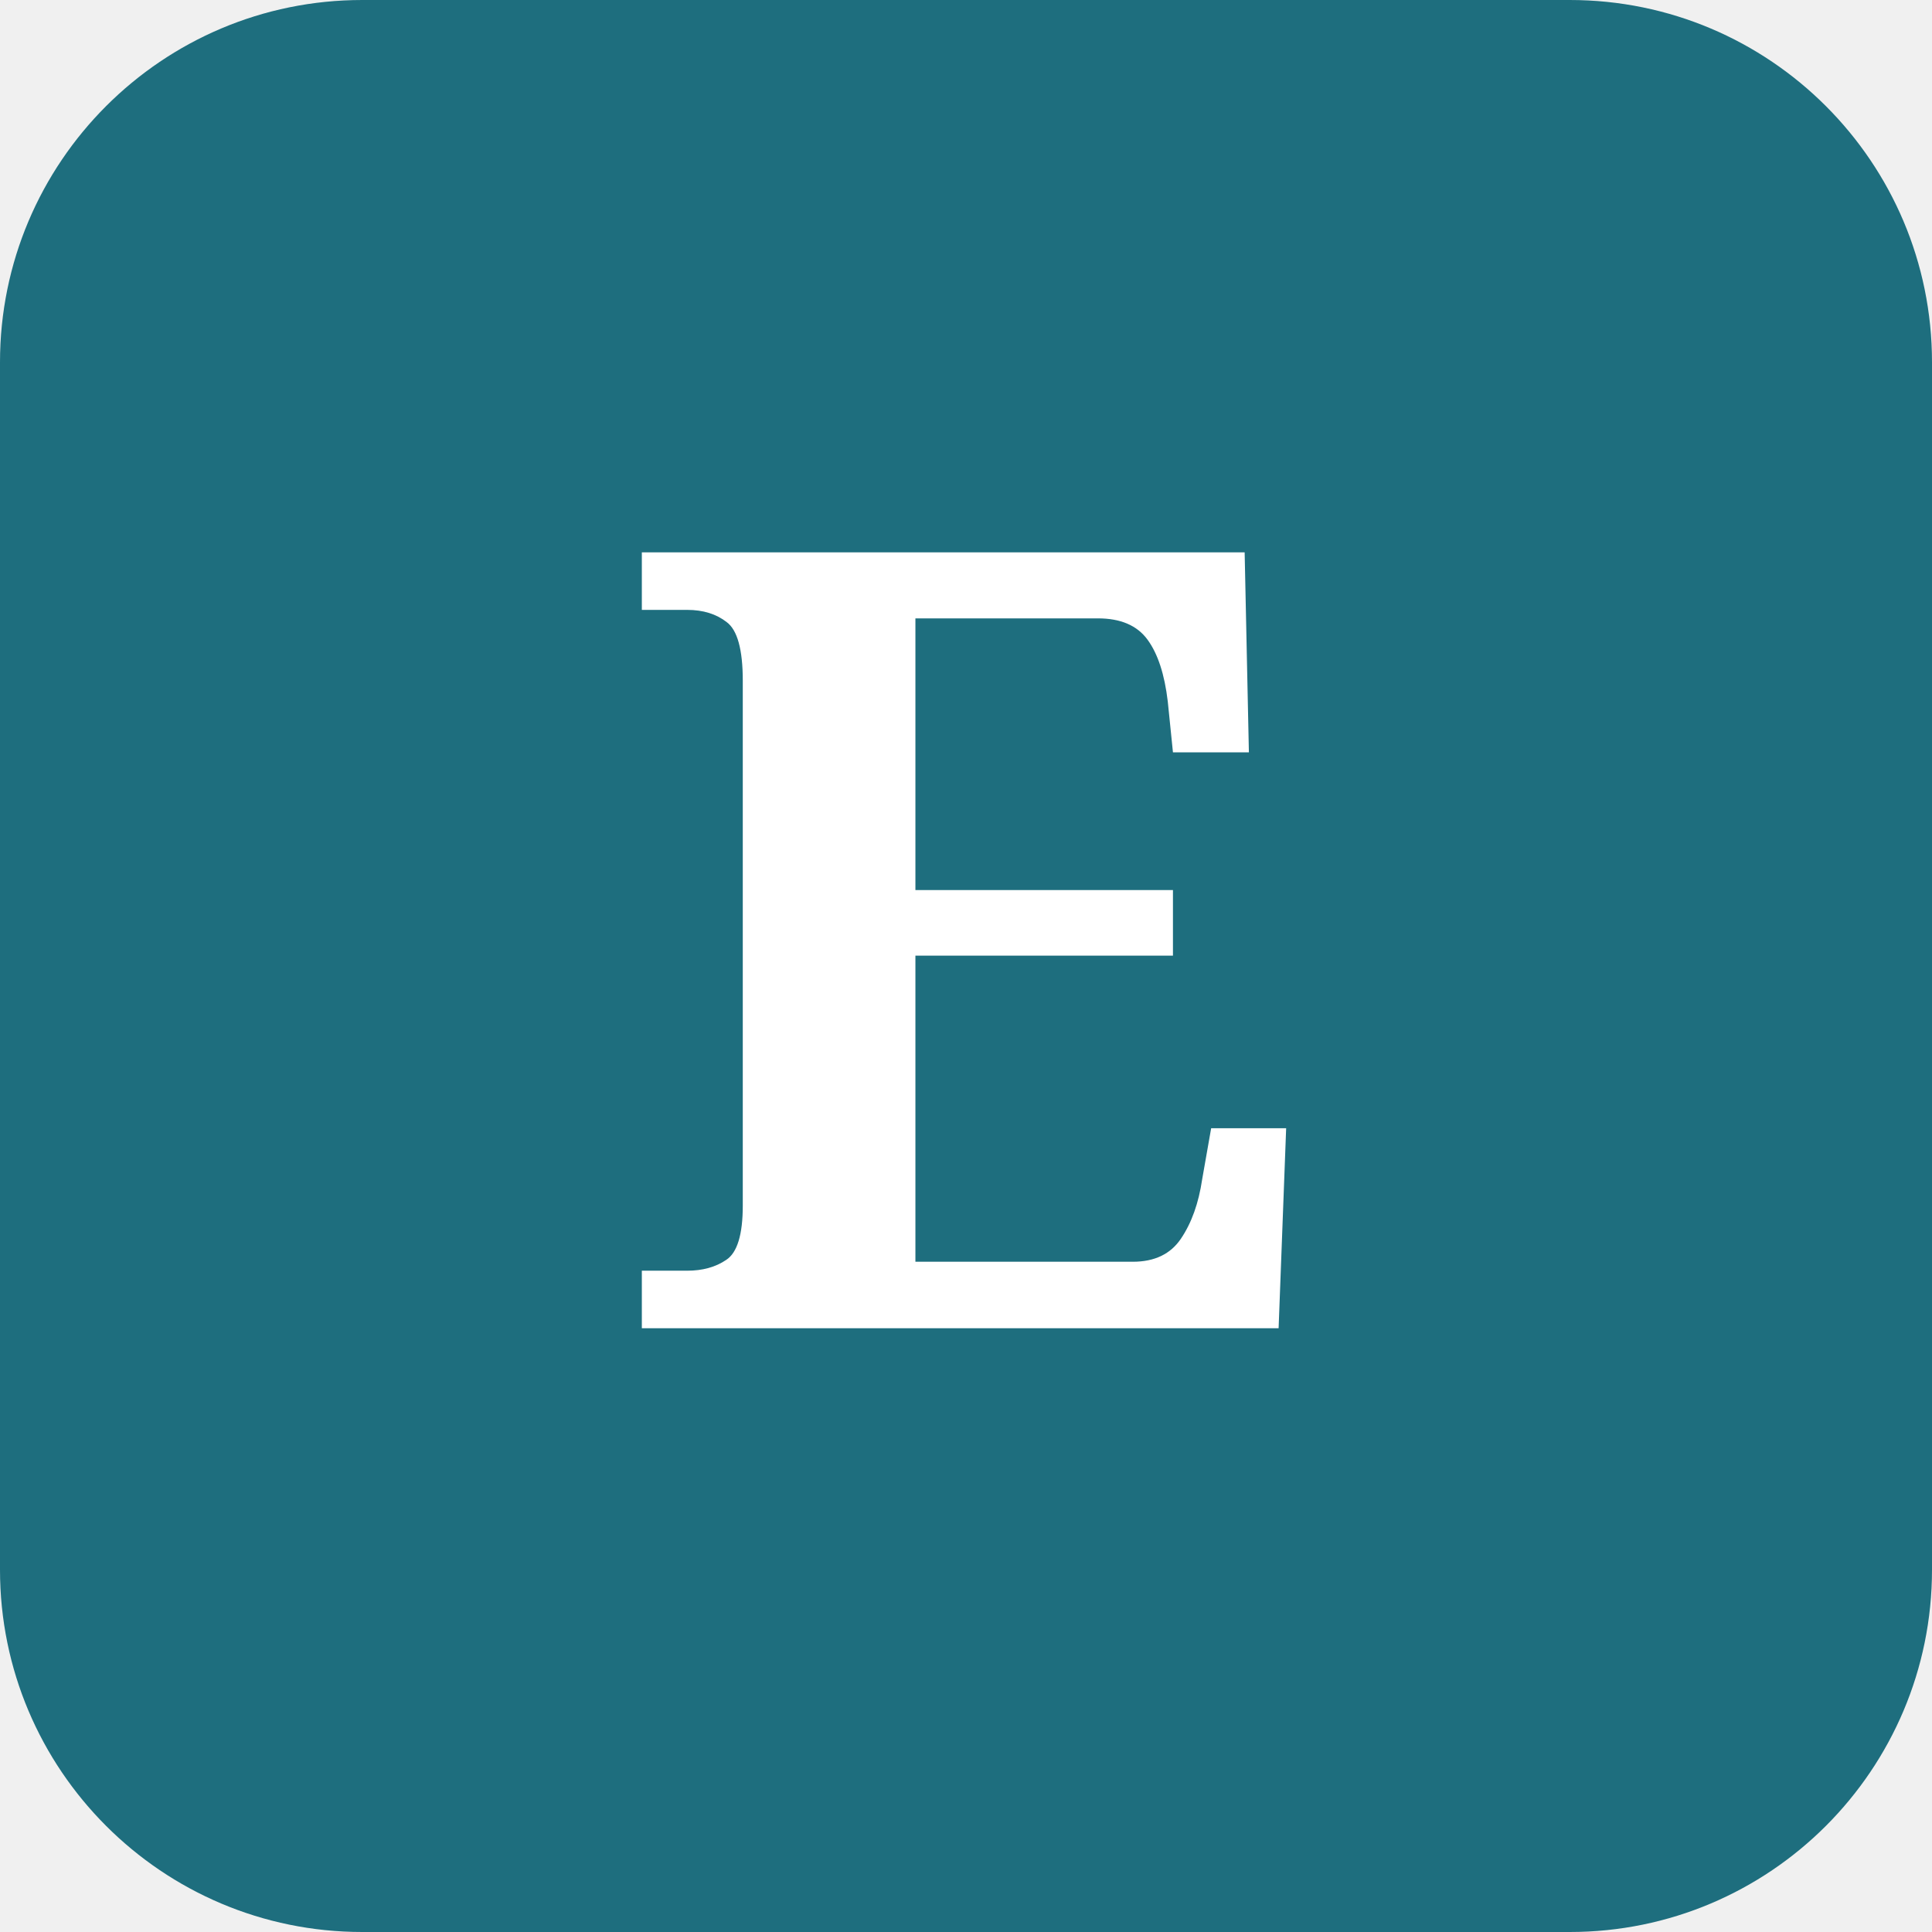
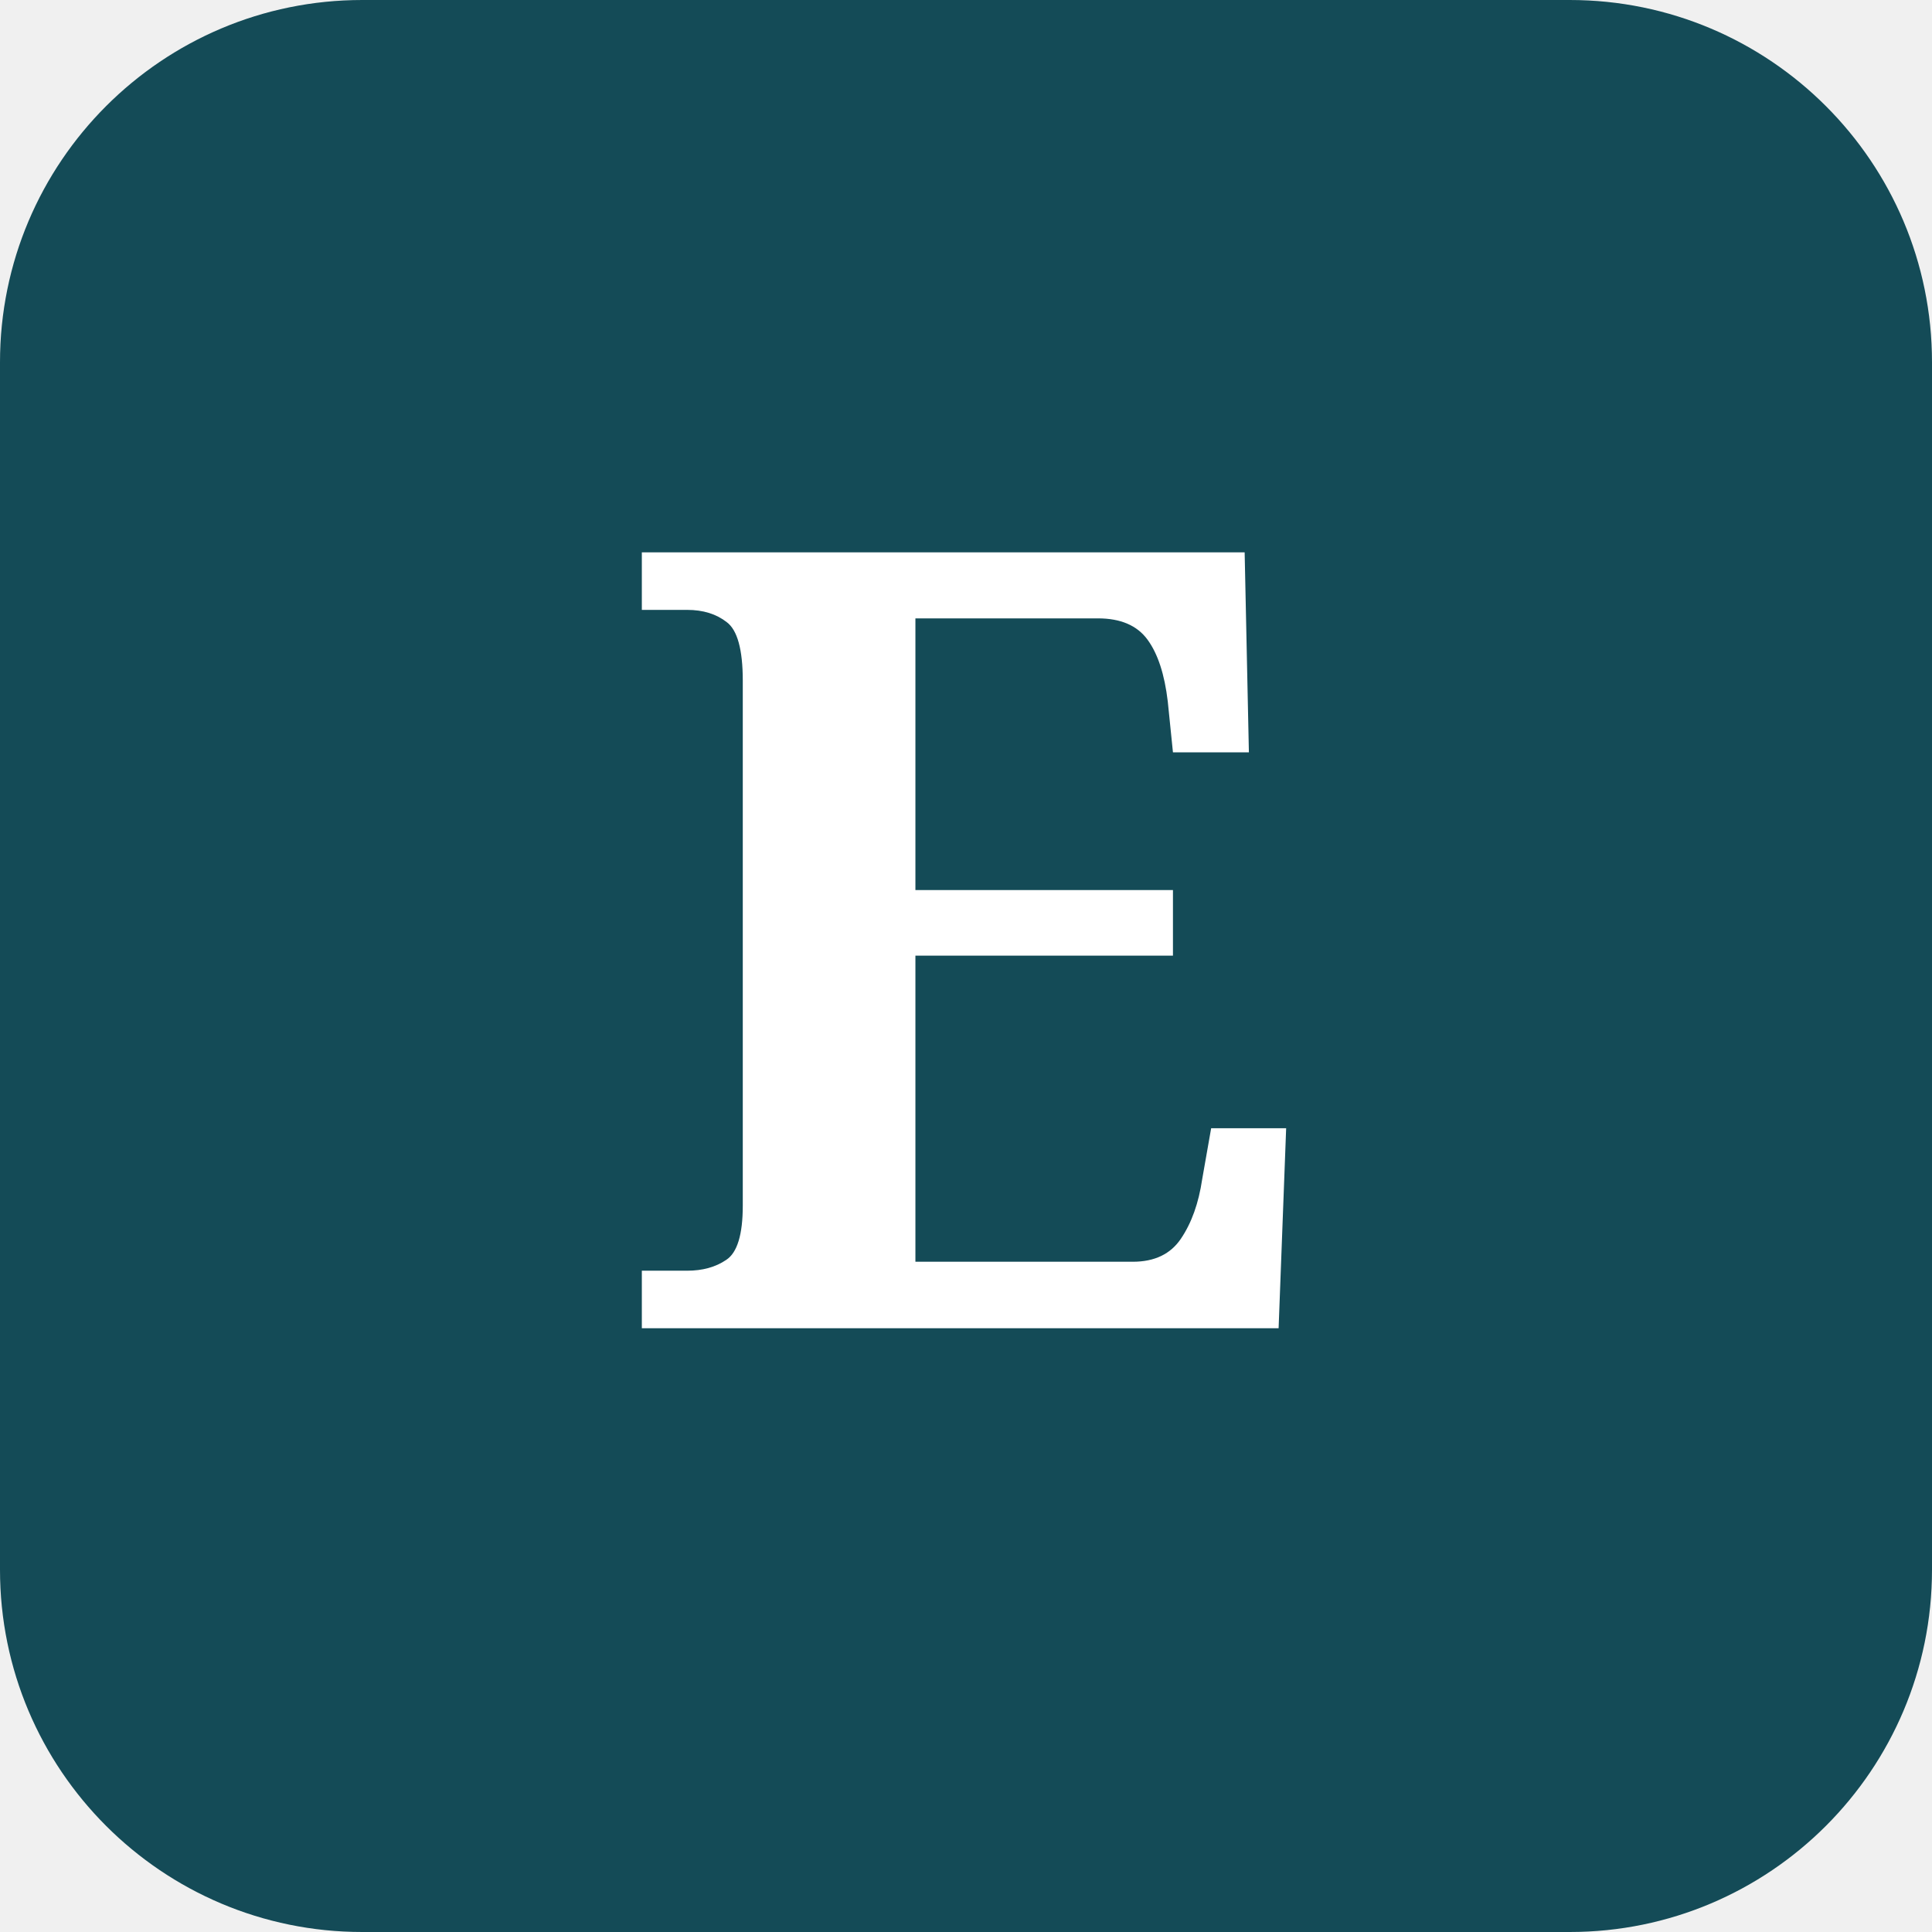
<svg xmlns="http://www.w3.org/2000/svg" viewBox="0 0 64 64">
-   <rect width="64" height="64" rx="12" fill="#1E6E7E" />
+   <rect width="64" height="64" rx="12" fill="#144B57" />
  <text x="32" y="44" font-family="Georgia, serif" font-size="36" font-weight="700" fill="#fff" text-anchor="middle">E</text>
</svg>
